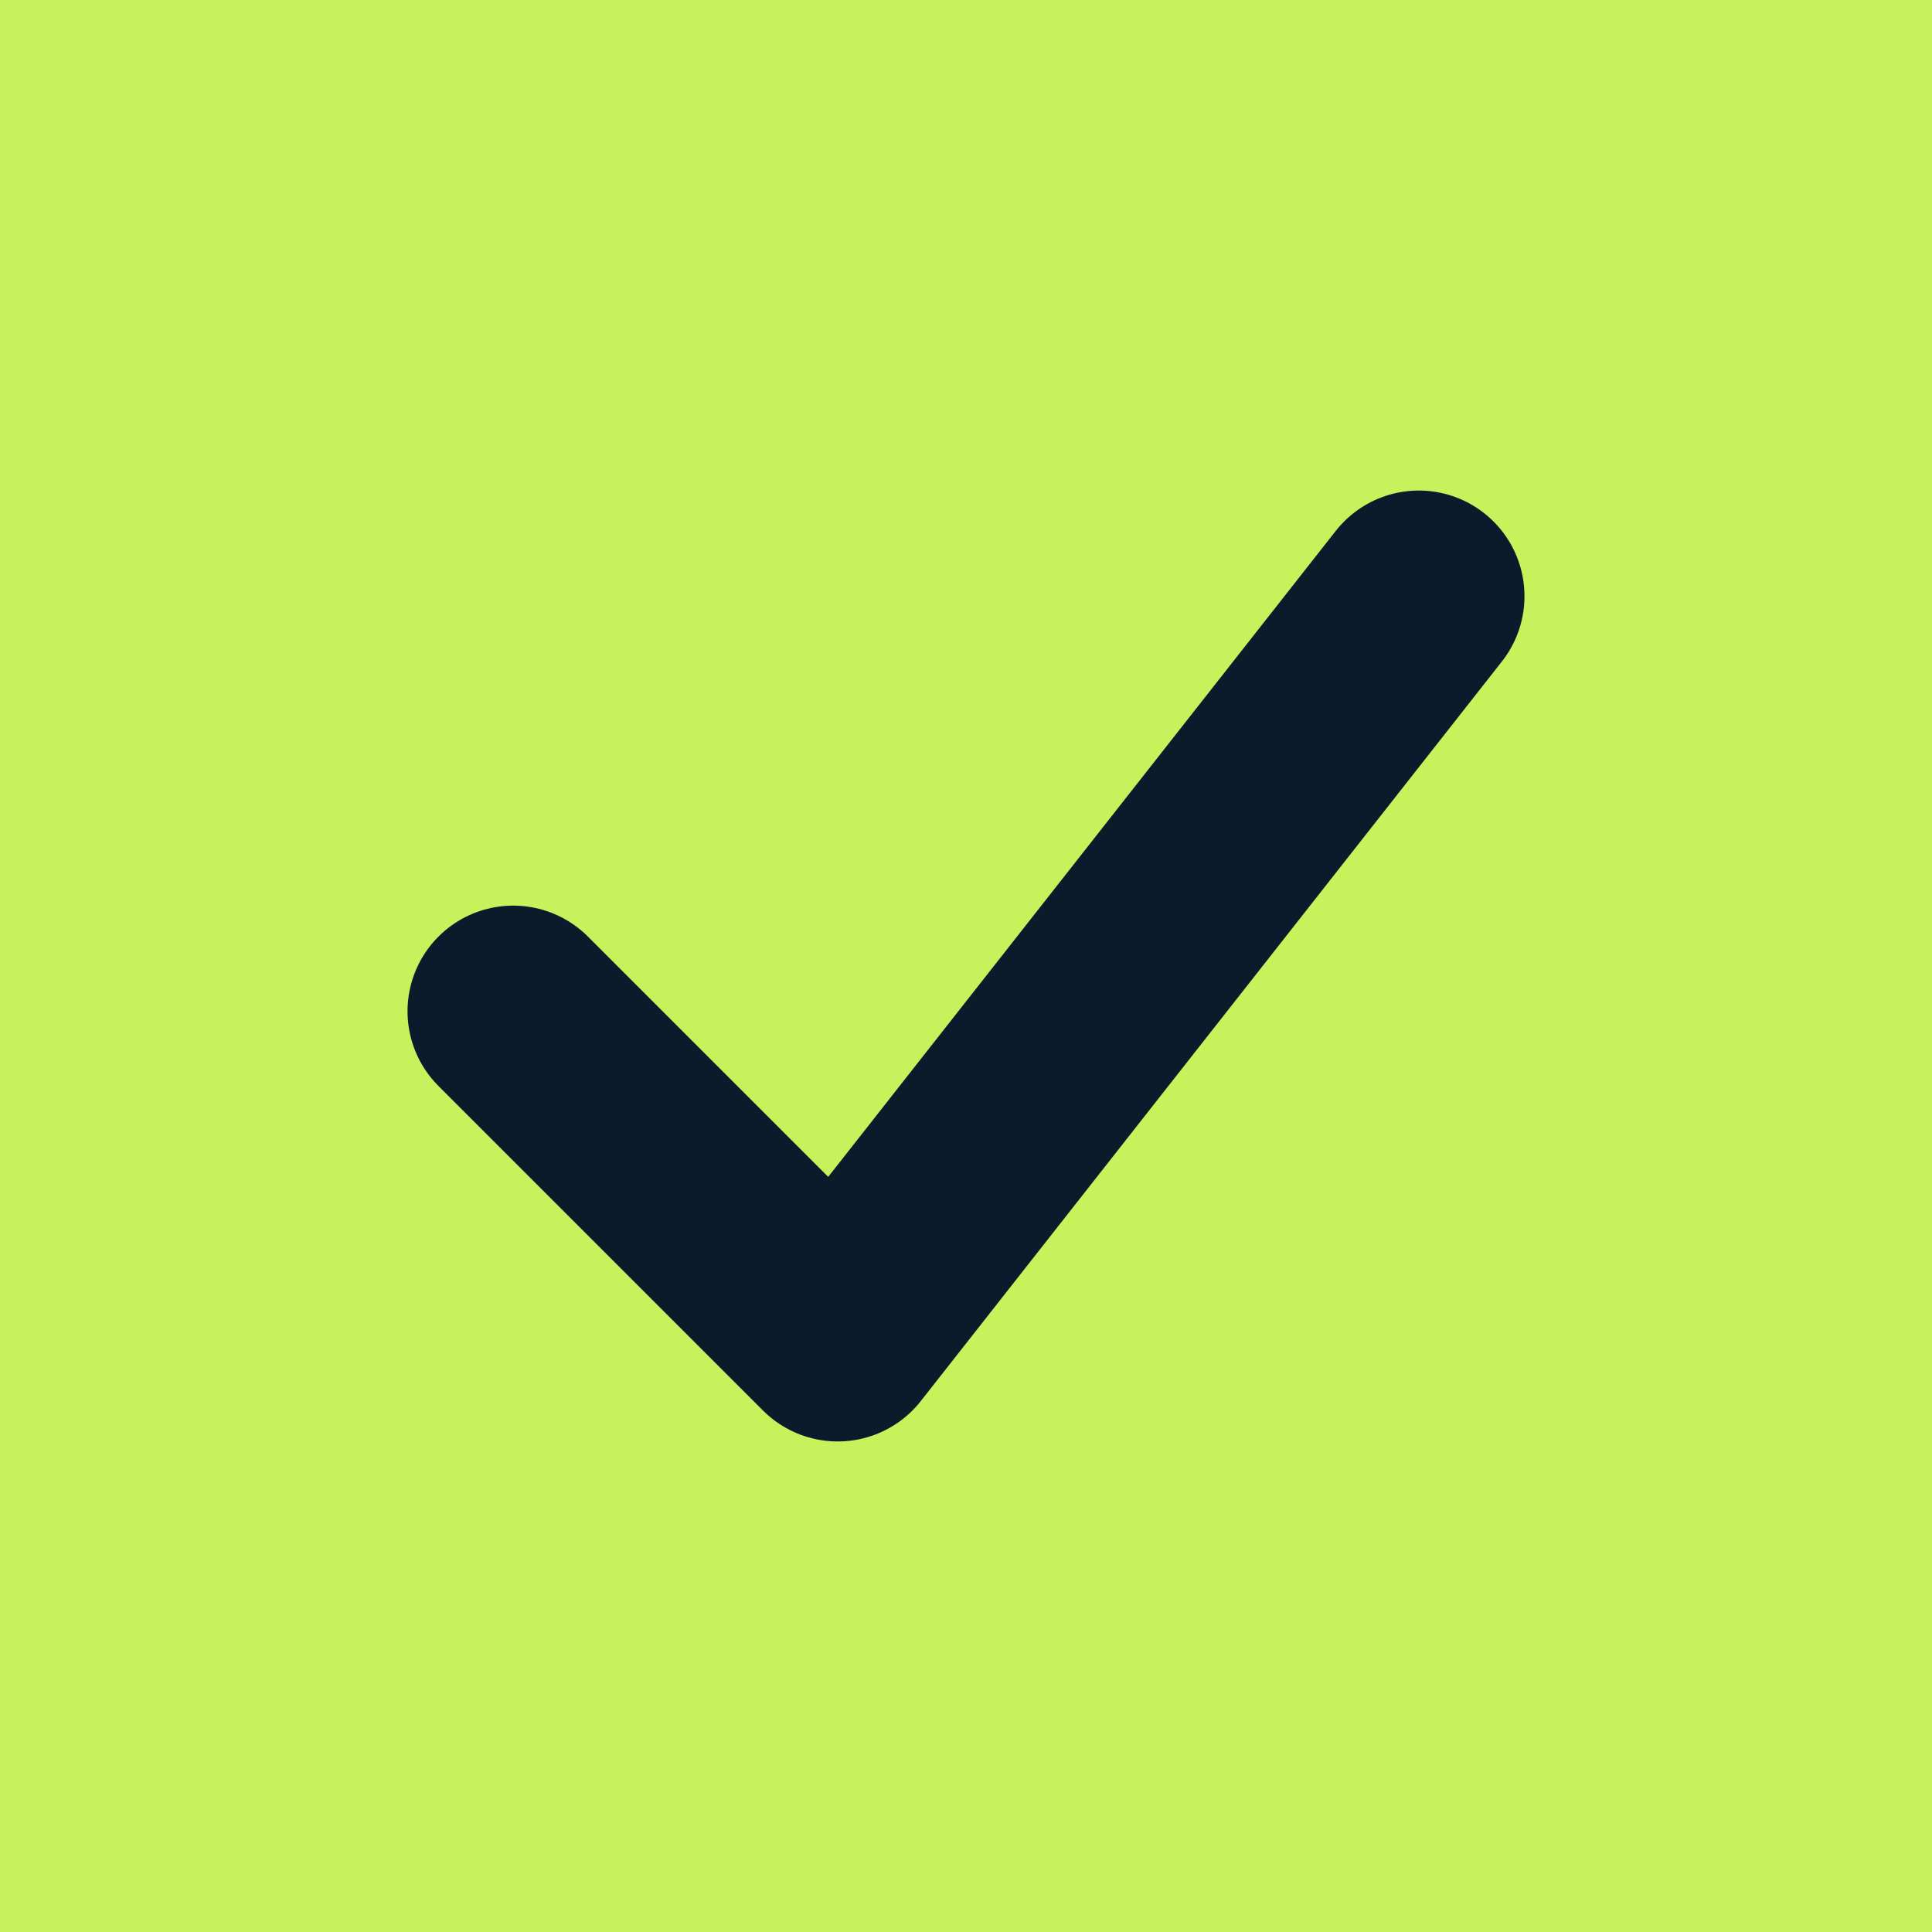
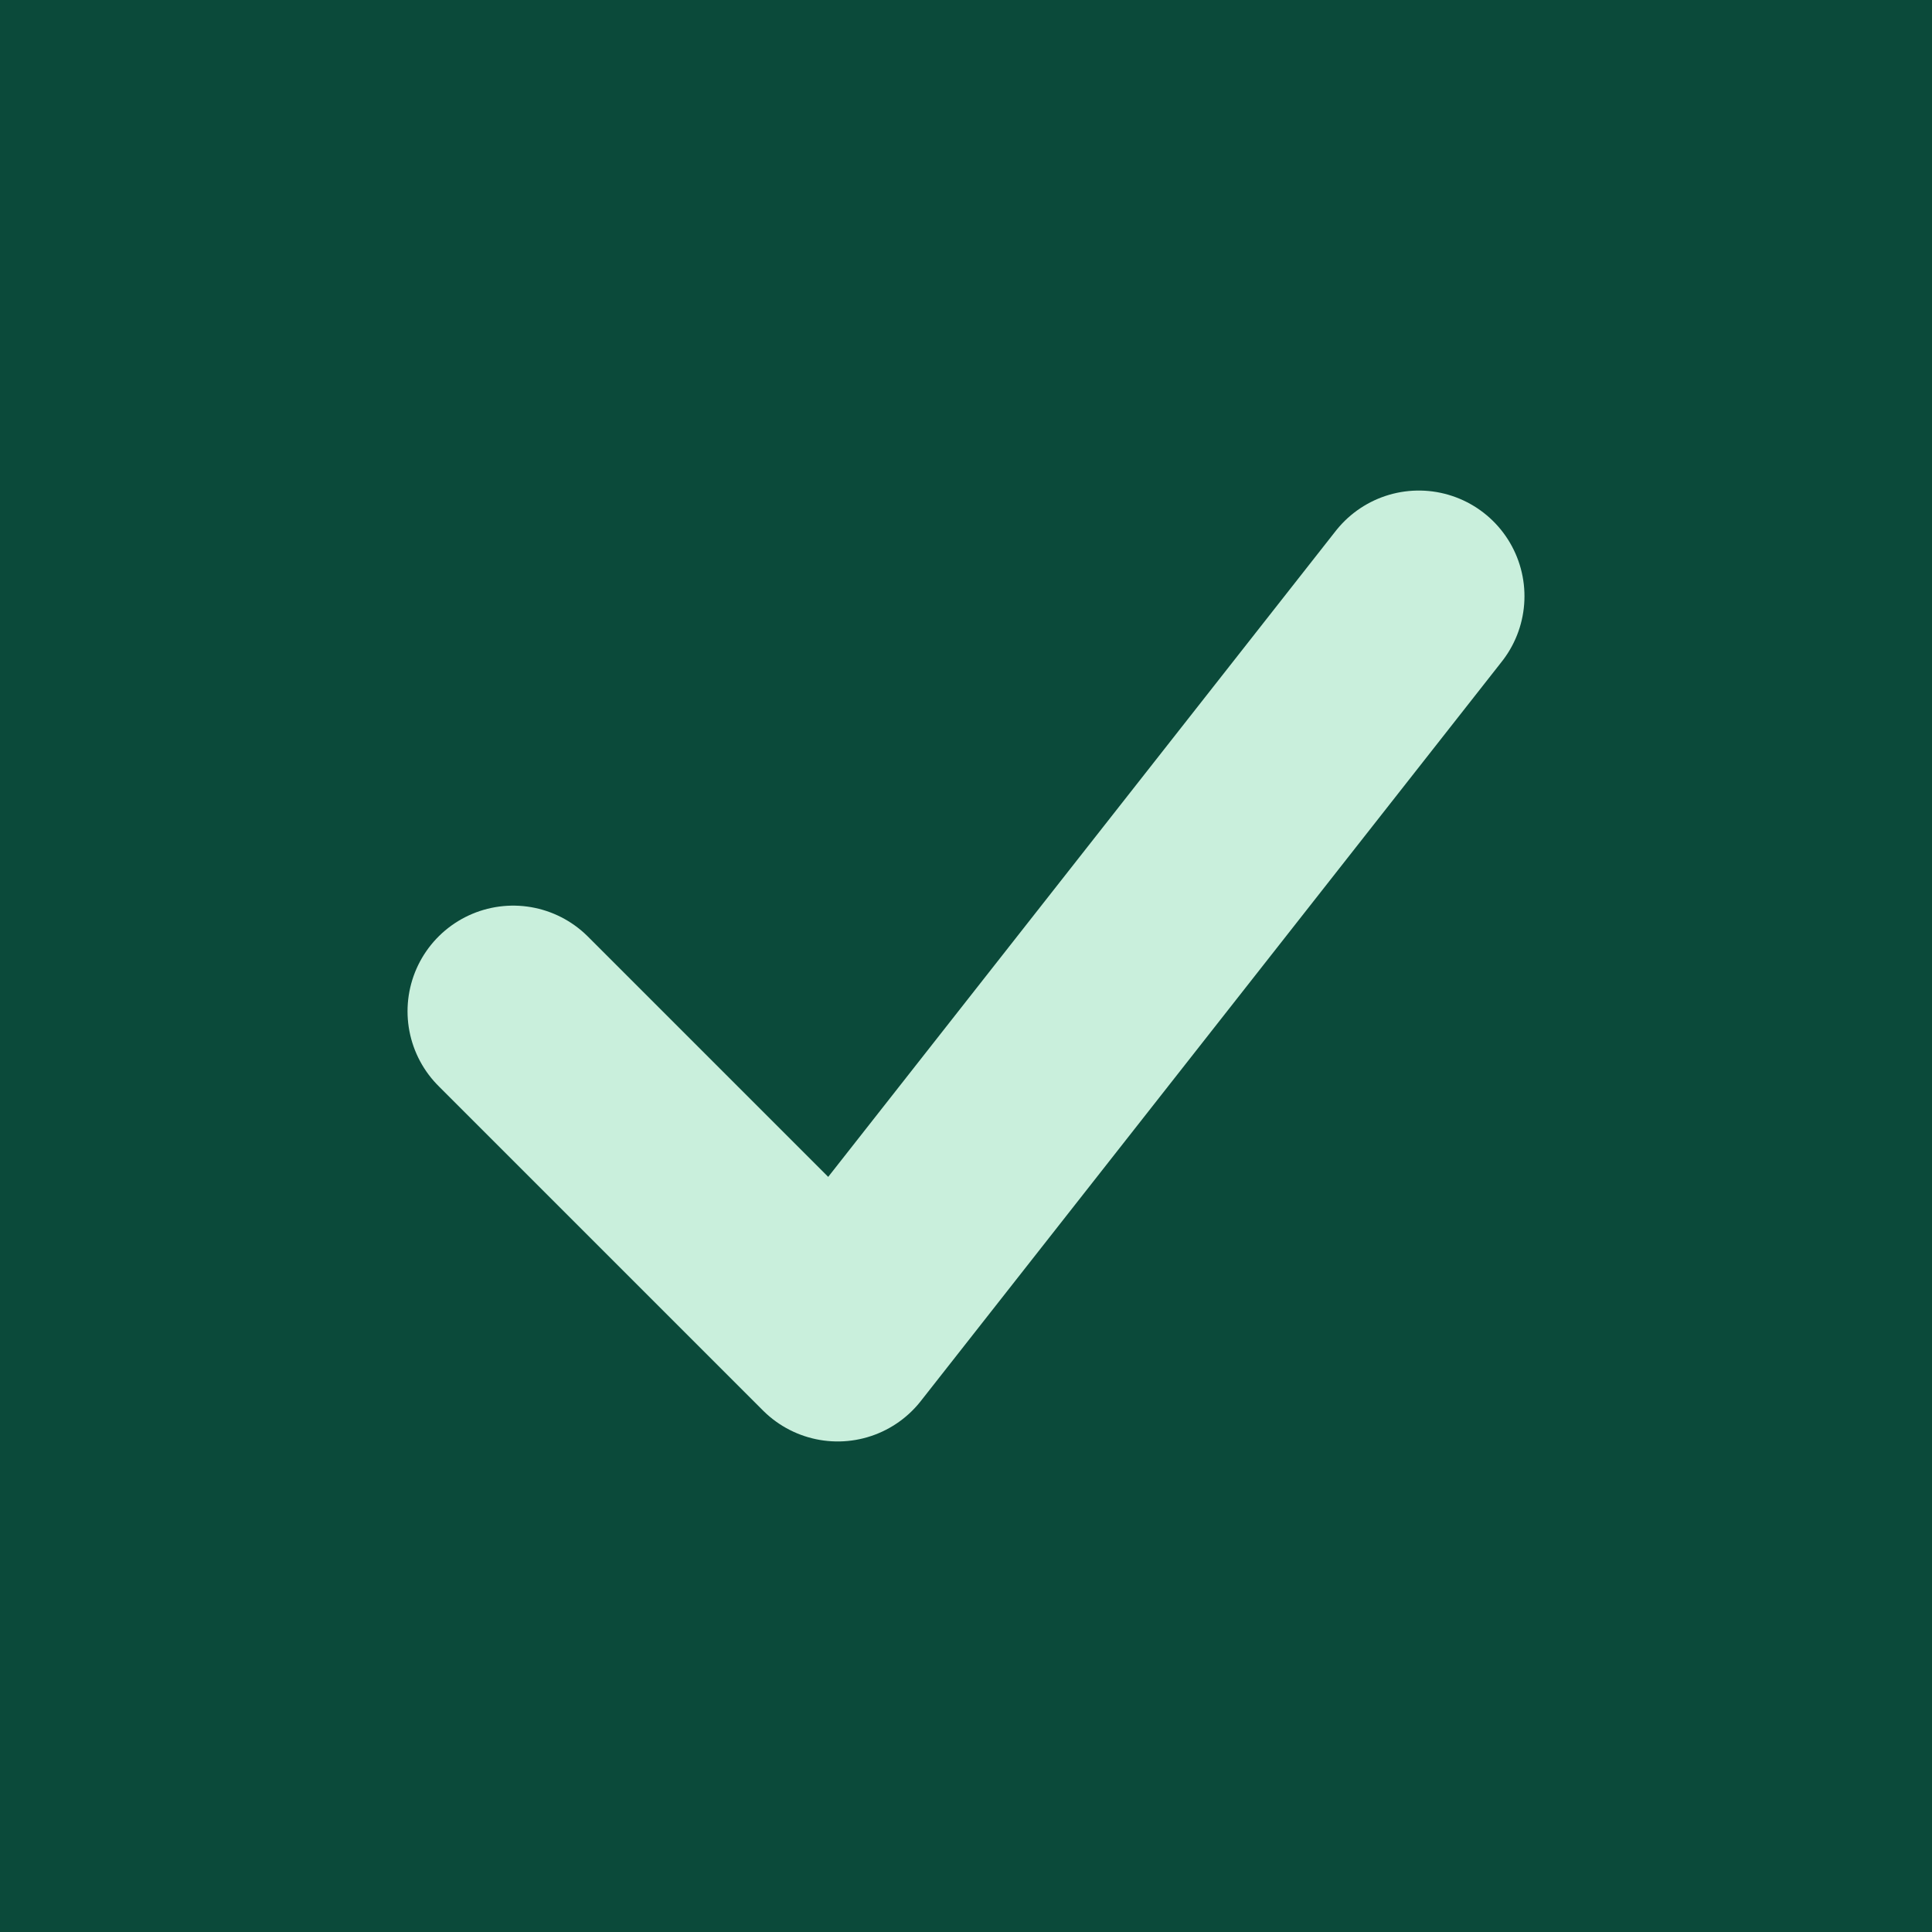
<svg xmlns="http://www.w3.org/2000/svg" viewBox="0 0 512 512" role="img" aria-label="Cuotia">
-   <rect width="512" height="512" fill="#C6F25C" />
-   <path d="M136 268l86 86 154-196" fill="none" stroke="#0B1B2B" stroke-width="56" stroke-linecap="round" stroke-linejoin="round" />
+   <rect width="512" height="512" fill="#0B4A3A" />
+   <path d="M136 268l86 86 154-196" fill="none" stroke="#C9EFDC" stroke-width="56" stroke-linecap="round" stroke-linejoin="round" />
</svg>
